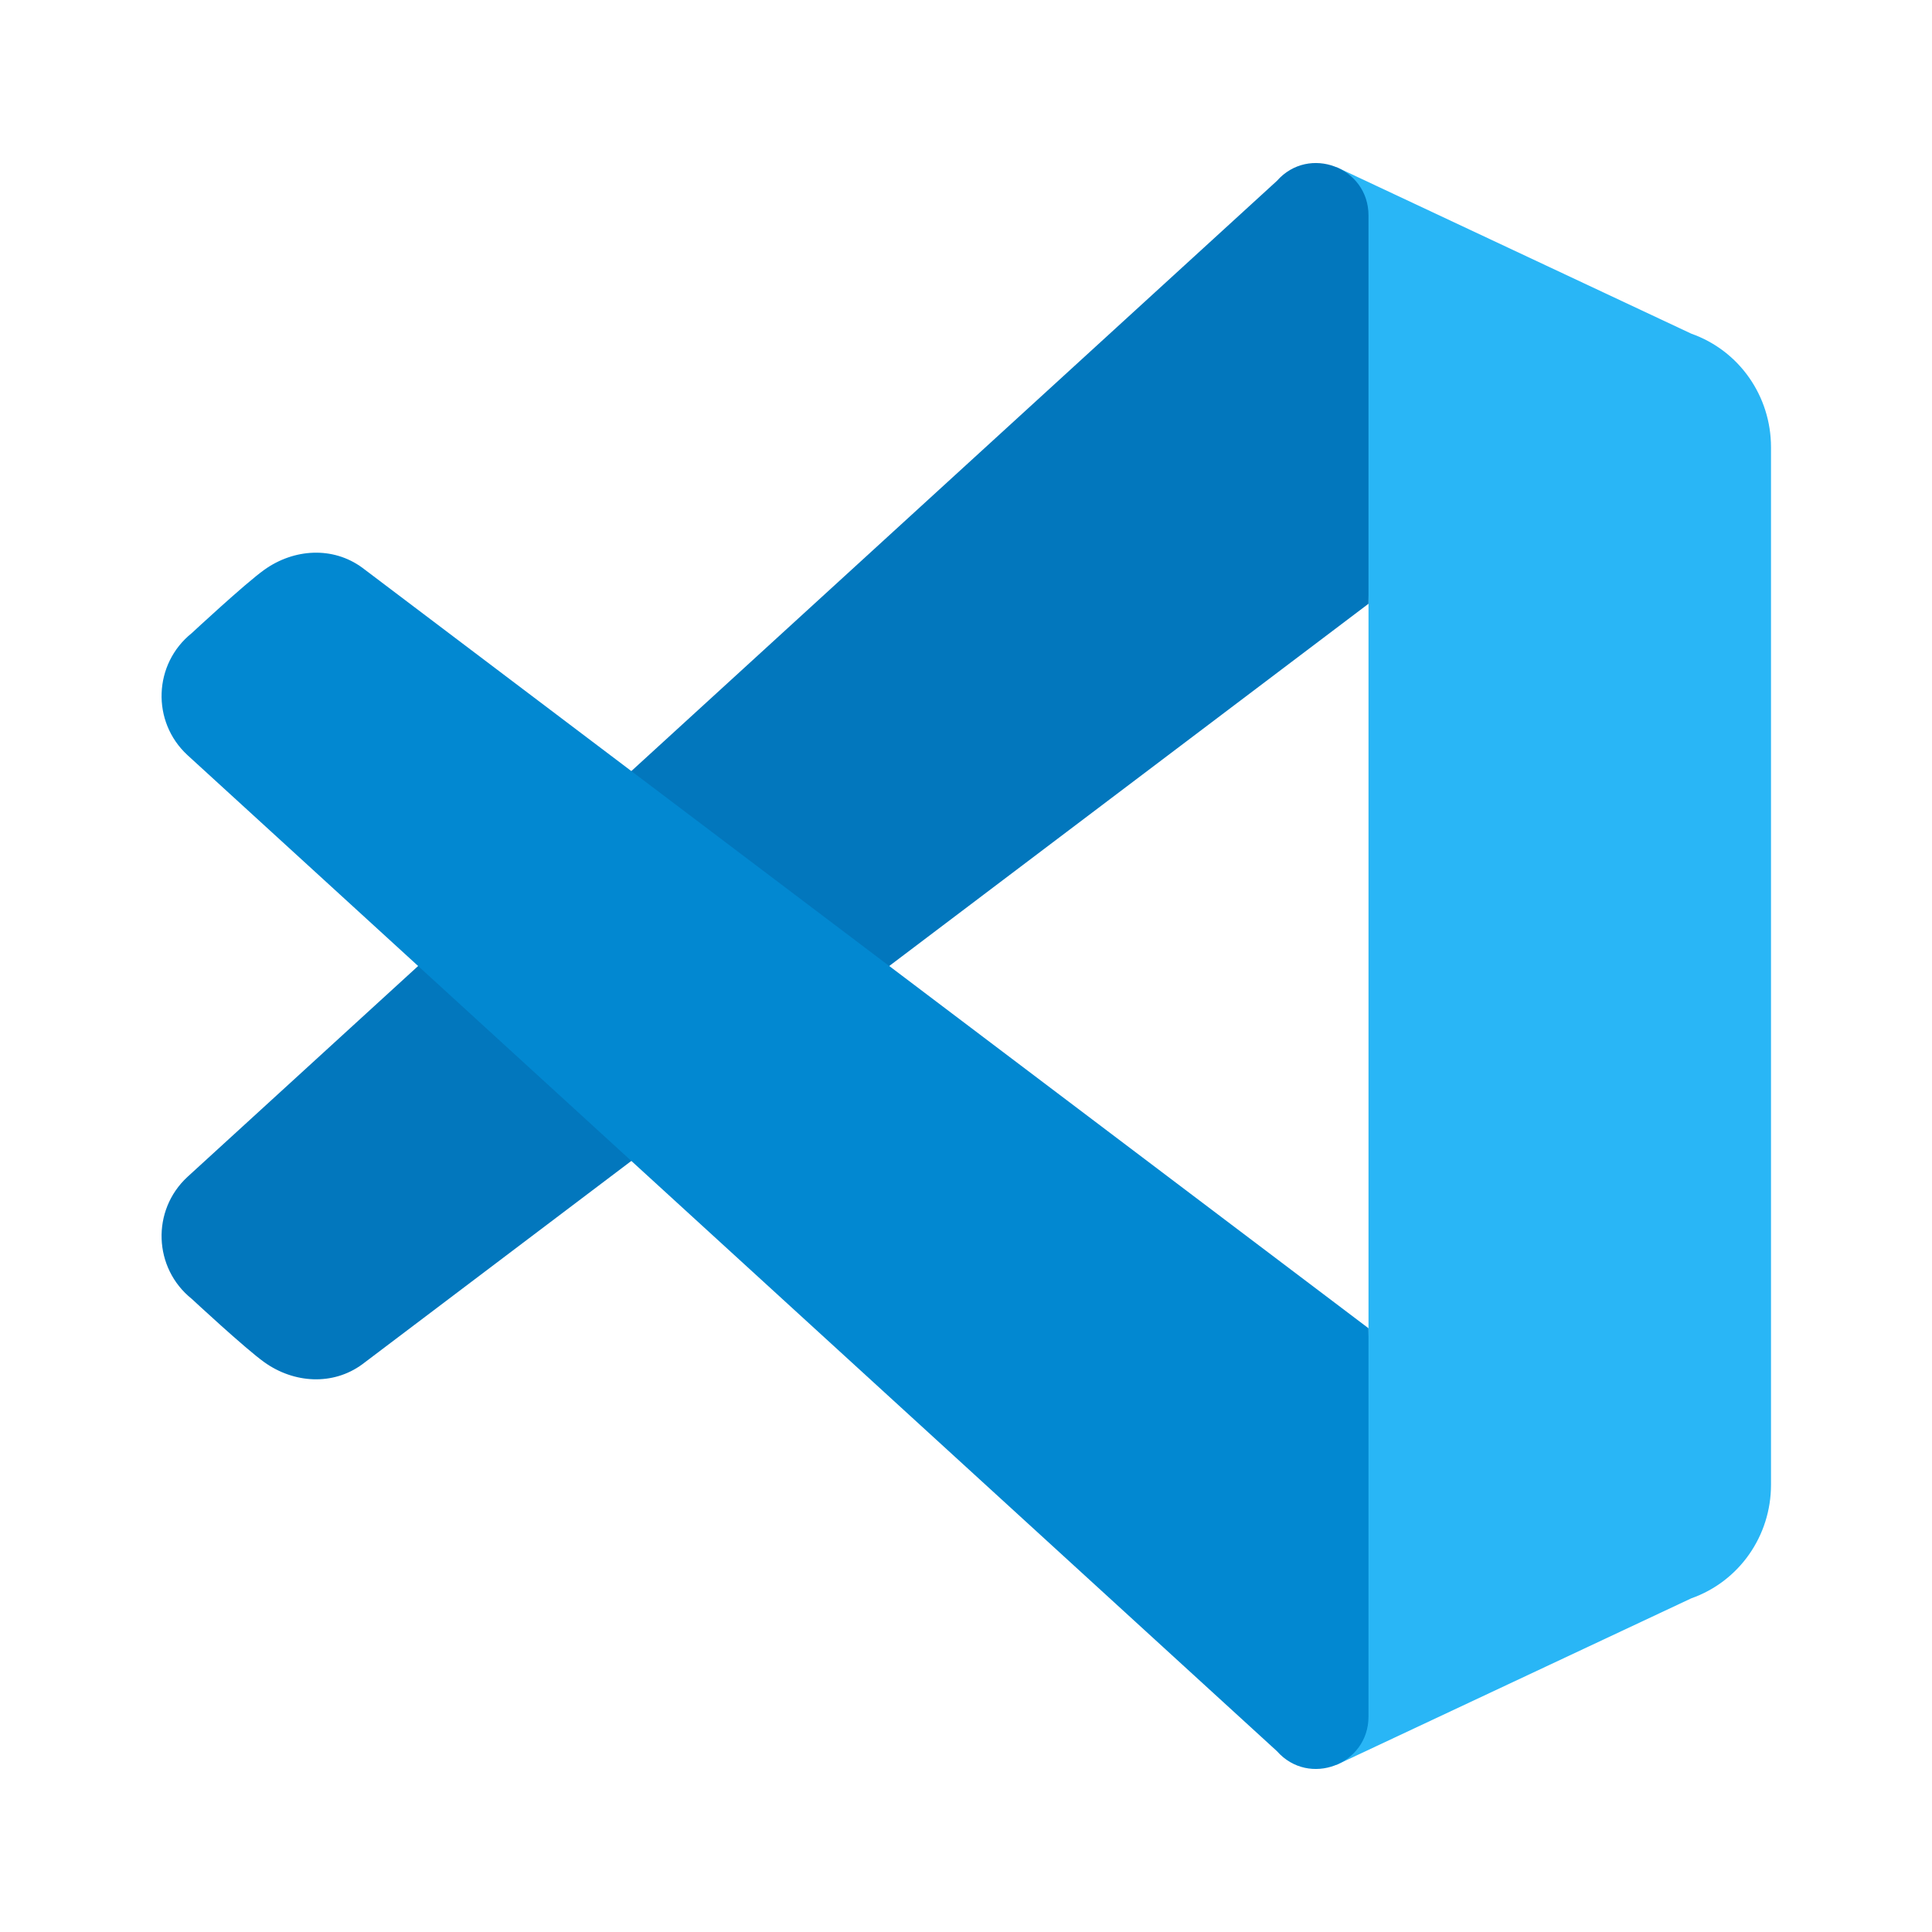
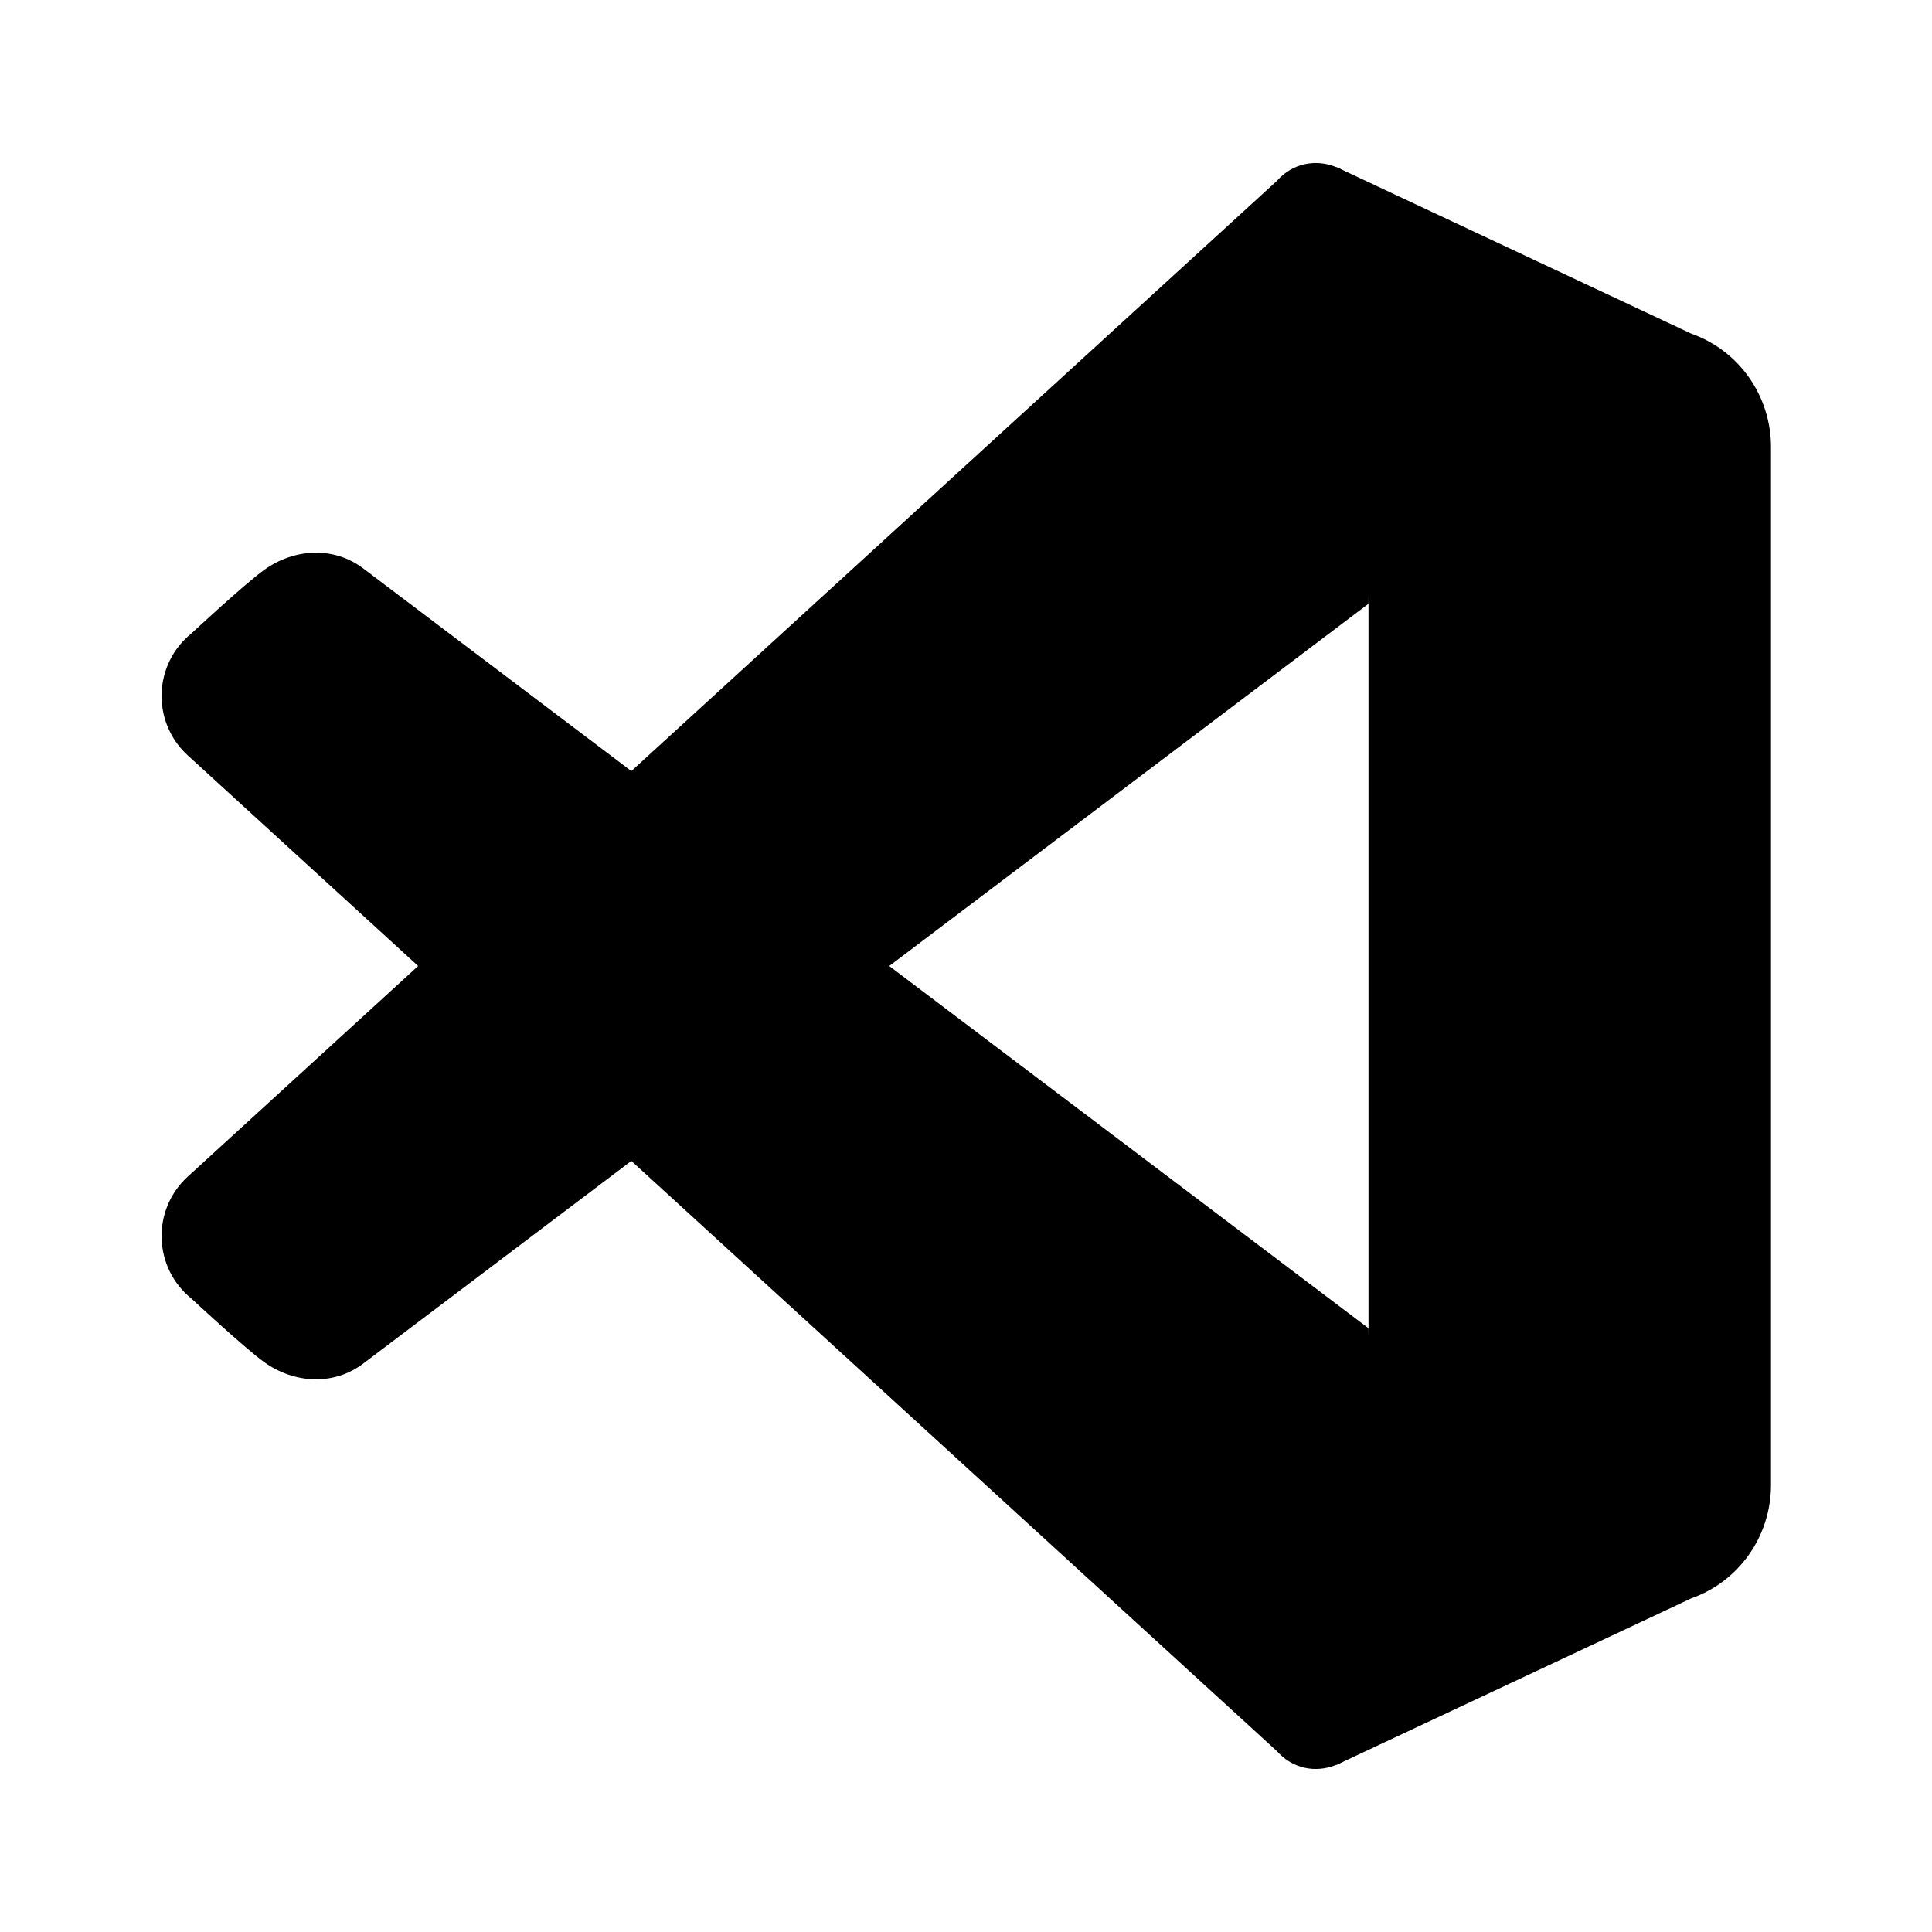
- <svg xmlns="http://www.w3.org/2000/svg" viewBox="0 0 48 48" width="48px" height="48px">
-   <path fill="#29b6f6" d="M44,11.11v25.78c0,1.27-0.79,2.4-1.98,2.82l-8.82,4.14L34,33V15L33.2,4.15l8.82,4.14 C43.21,8.71,44,9.84,44,11.11z" />
-   <path fill="#0277bd" d="M9,33.896L34,15V5.353c0-1.198-1.482-1.758-2.275-0.86L4.658,29.239 c-0.9,0.83-0.849,2.267,0.107,3.032c0,0,1.324,1.232,1.803,1.574C7.304,34.37,8.271,34.43,9,33.896z" />
-   <path fill="#0288d1" d="M9,14.104L34,33v9.647c0,1.198-1.482,1.758-2.275,0.86L4.658,18.761 c-0.9-0.83-0.849-2.267,0.107-3.032c0,0,1.324-1.232,1.803-1.574C7.304,13.63,8.271,13.57,9,14.104z" />
+ <svg xmlns="http://www.w3.org/2000/svg" viewBox="0 0 48 48" class="badge-icon" aria-hidden="true" fill="currentColor" stroke="currentColor" stroke-width="0">
+   <path d="M44,11.11v25.78c0,1.27-0.79,2.4-1.98,2.82l-8.82,4.14L34,33V15L33.2,4.15l8.82,4.14 C43.21,8.71,44,9.84,44,11.11z" />
+   <path d="M9,33.896L34,15V5.353c0-1.198-1.482-1.758-2.275-0.86L4.658,29.239 c-0.9,0.83-0.849,2.267,0.107,3.032c0,0,1.324,1.232,1.803,1.574C7.304,34.37,8.271,34.43,9,33.896z" />
+   <path d="M9,14.104L34,33v9.647c0,1.198-1.482,1.758-2.275,0.86L4.658,18.761 c-0.9-0.83-0.849-2.267,0.107-3.032c0,0,1.324-1.232,1.803-1.574C7.304,13.63,8.271,13.57,9,14.104z" />
</svg>
